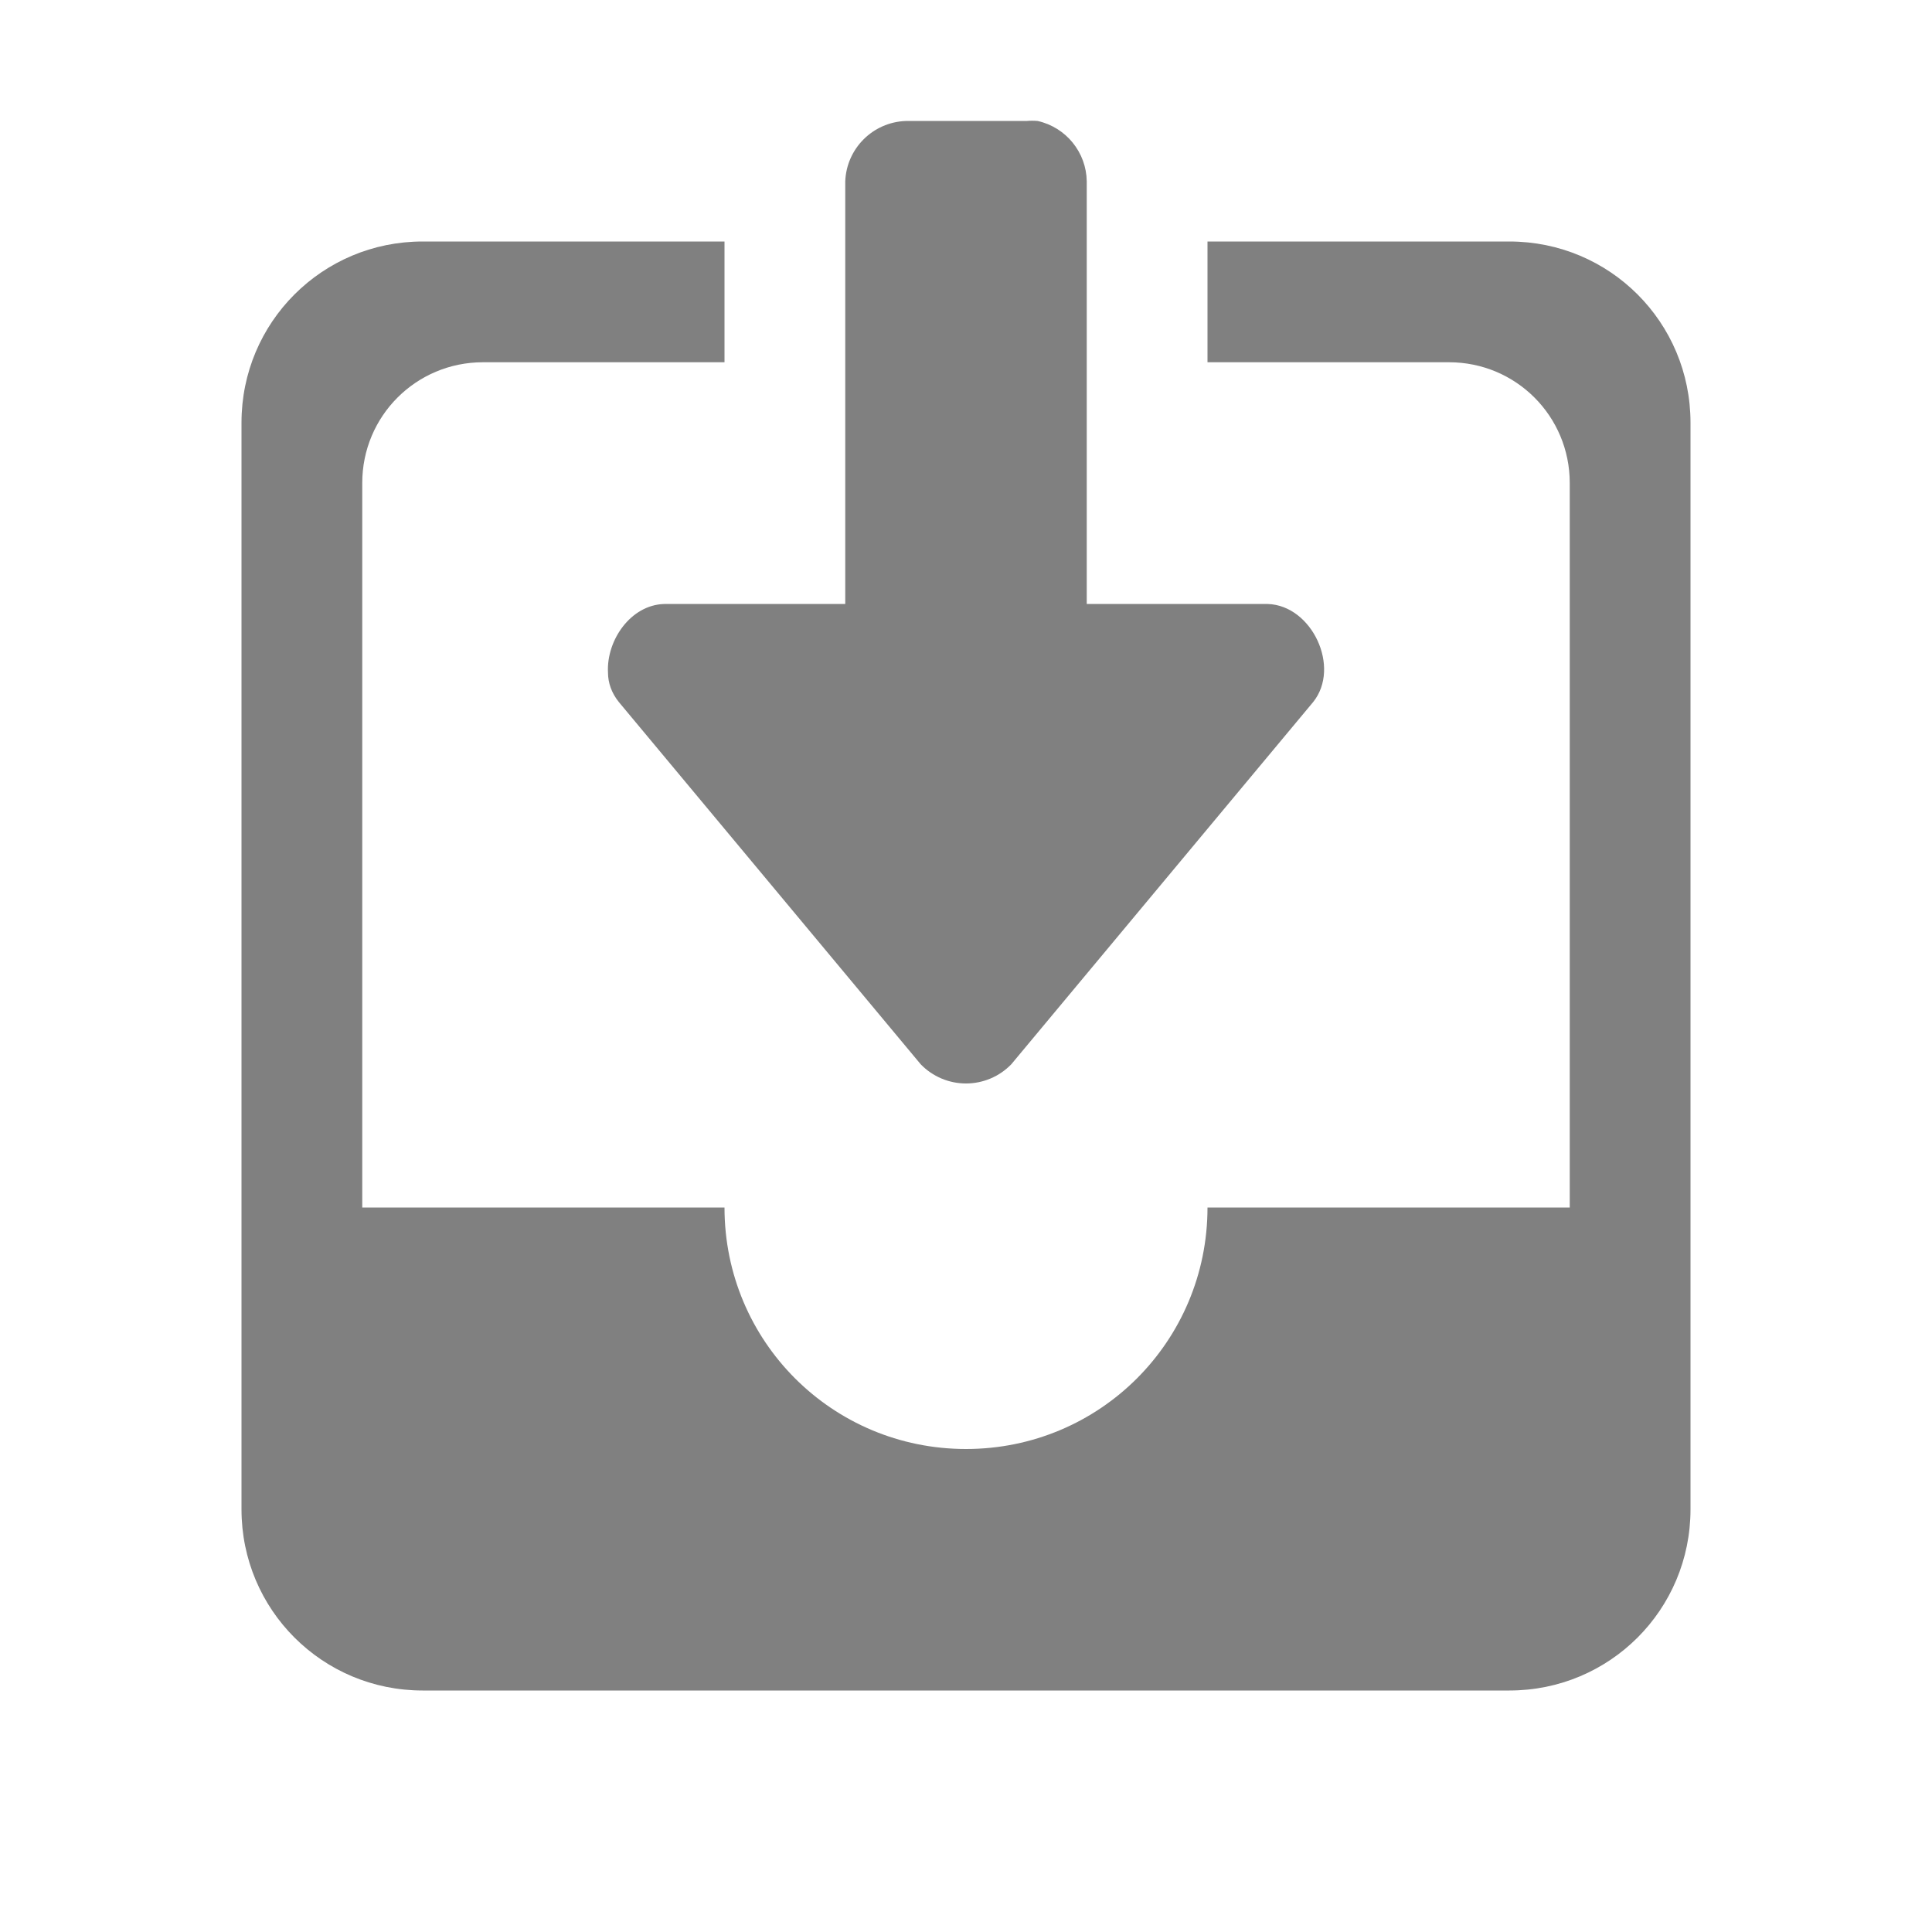
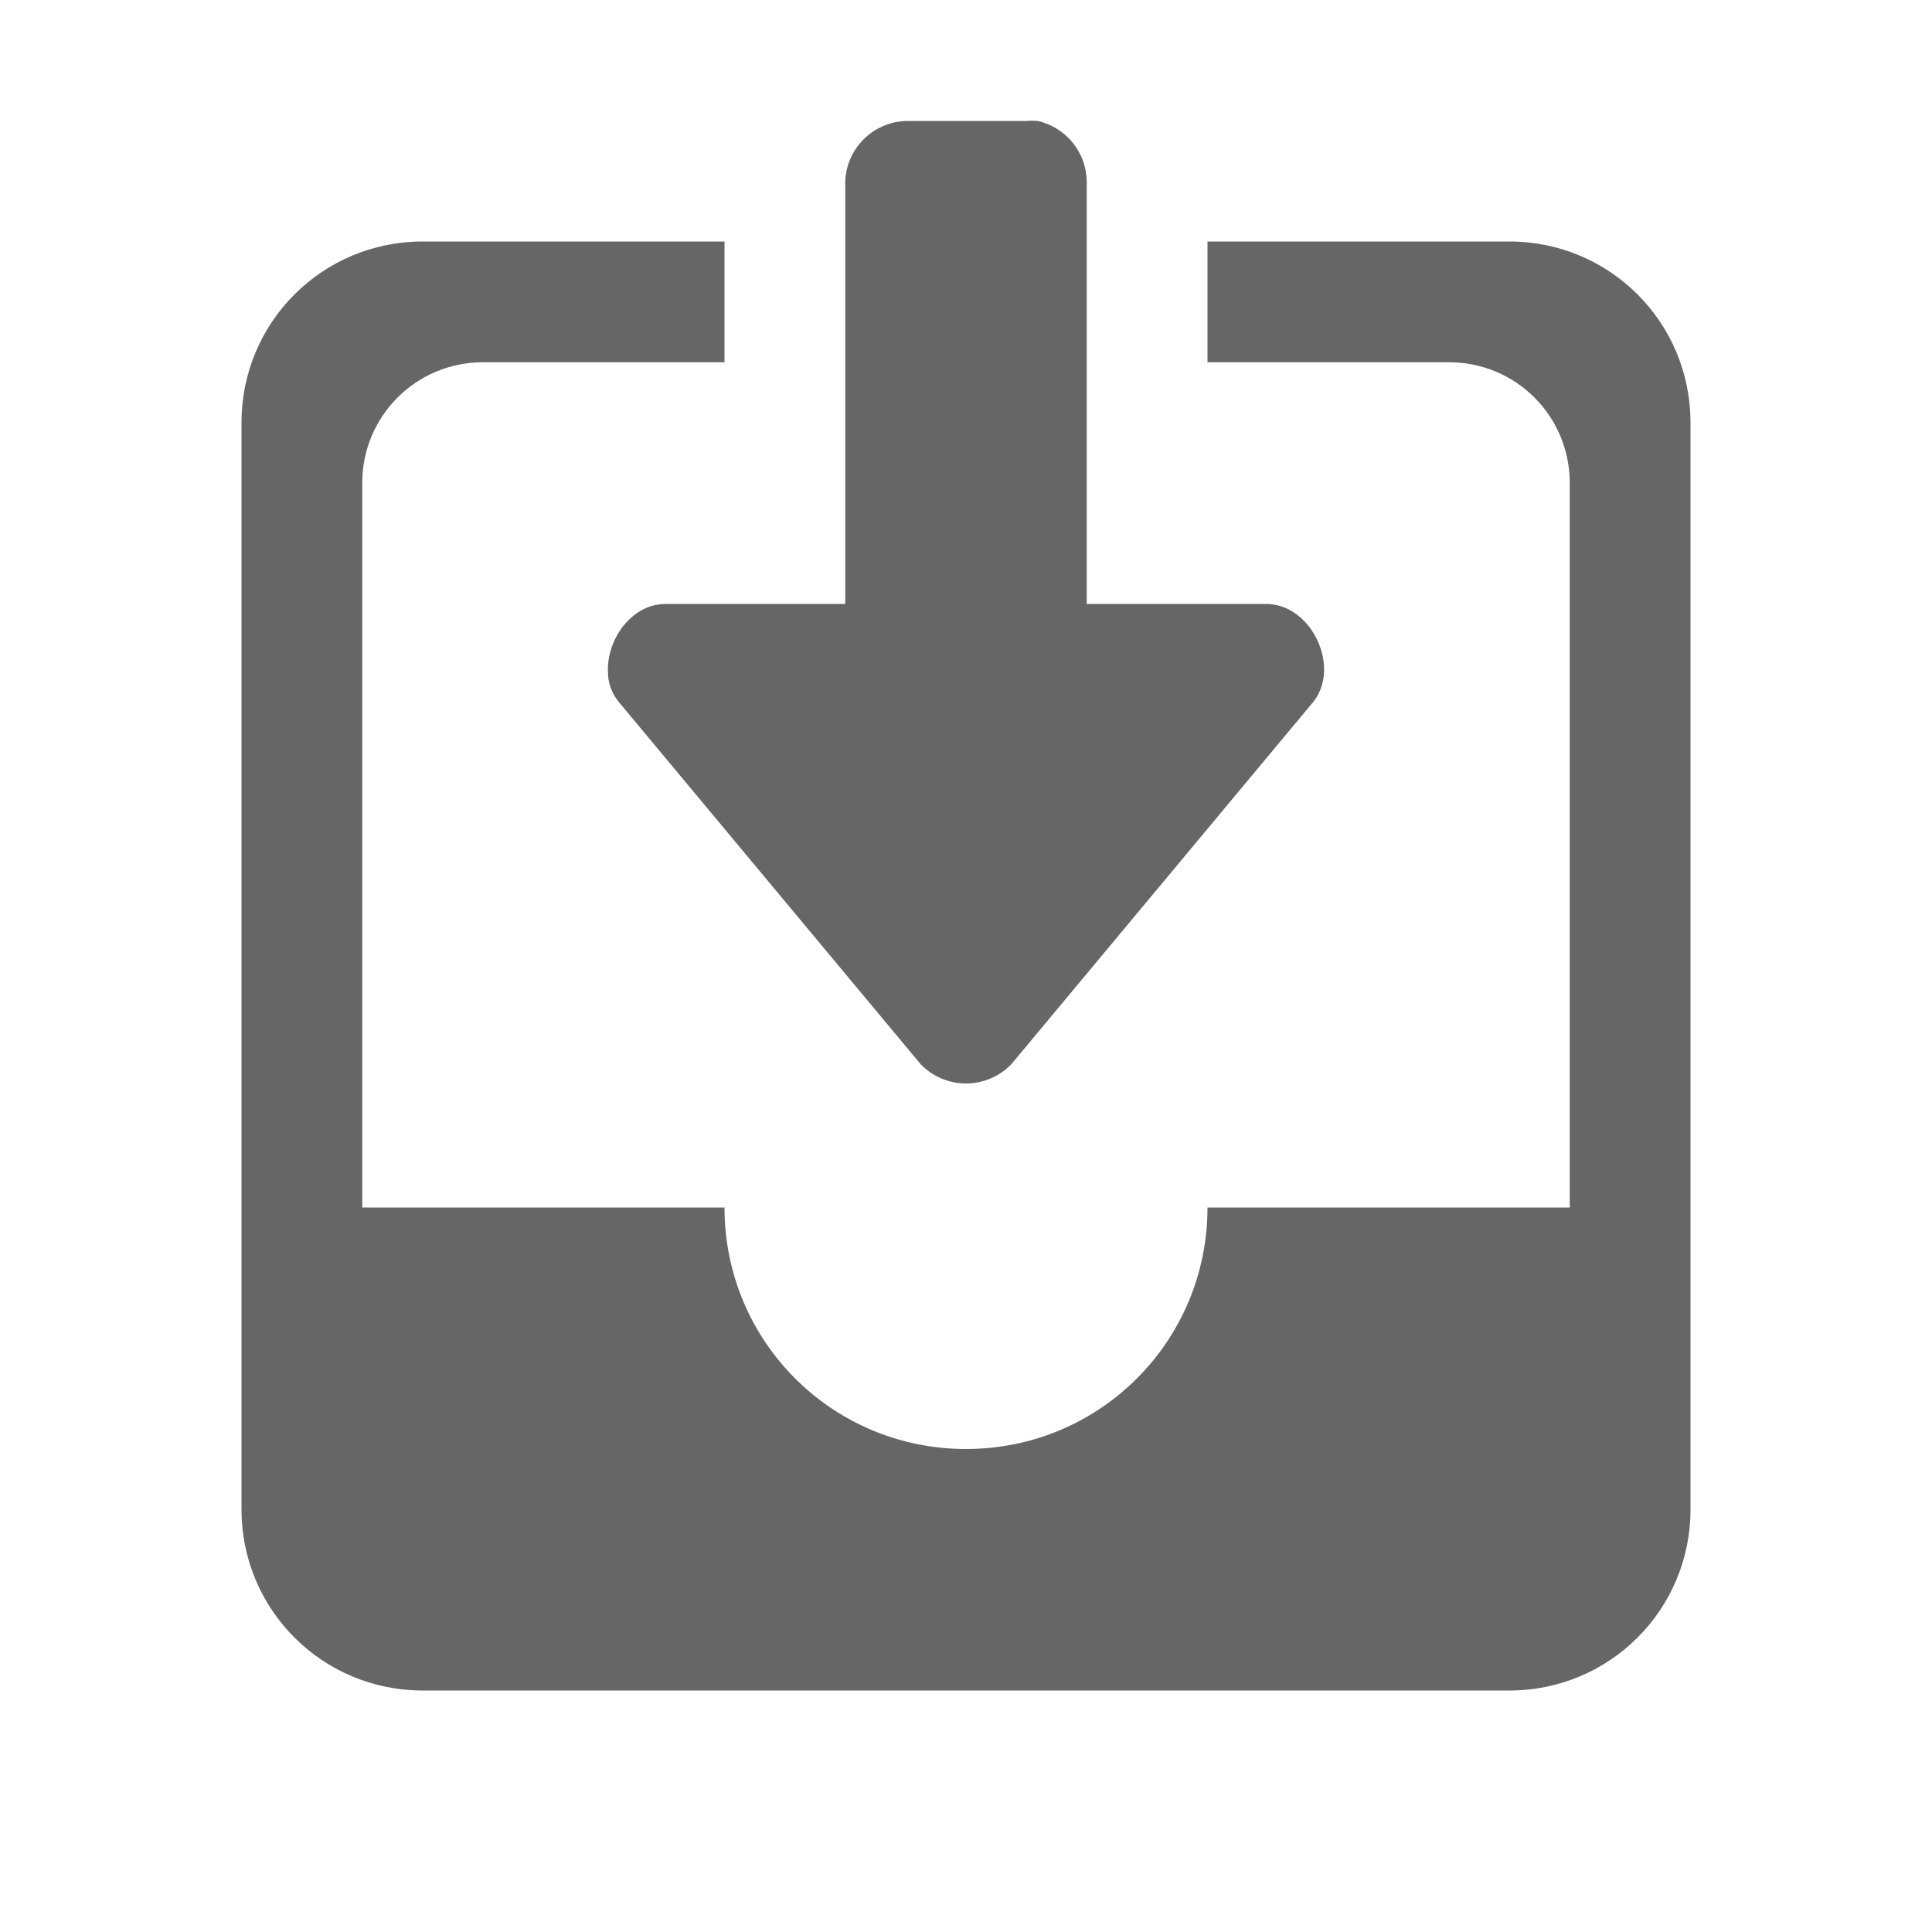
- <svg xmlns="http://www.w3.org/2000/svg" height="16" width="16" version="1.1" id="svg6">
-   <defs id="defs10" />
-   <g color="#bebebe" transform="translate(-1213 315)" id="g4" style="fill:#808080;fill-opacity:1">
-     <path d="M1220.5-313.998a.52.52 0 0 0-.5.5v3.5h-1.5c-.277.008-.478.3-.465.566 0 .09.032.174.09.246l2.5 3a.522.522 0 0 0 .75 0l2.5-3c.231-.288-.01-.8-.375-.812h-1.5v-3.5a.52.52 0 0 0-.406-.5.492.492 0 0 0-.094 0zm-4 .998c-.83 0-1.5.669-1.5 1.5v9c0 .831.67 1.5 1.5 1.5h9c.831 0 1.5-.669 1.5-1.5v-9c0-.831-.669-1.5-1.5-1.5h-2.5v1h2c.554 0 1 .446 1 1v6h-3c0 1.108-.892 2-2 2s-2-.892-2-2h-3v-6c0-.554.446-1 1-1h2v-1z" fill="#666" overflow="visible" style="marker:none;fill:#808080;fill-opacity:1" id="path2" />
+ <svg xmlns="http://www.w3.org/2000/svg" height="16" width="16">
+   <g color="#bebebe" transform="translate(-1213 315)">
+     <path d="M1220.5-313.998a.52.52 0 0 0-.5.5v3.5h-1.5c-.277.008-.478.3-.465.566 0 .09.032.174.09.246l2.5 3a.522.522 0 0 0 .75 0l2.5-3c.231-.288-.01-.8-.375-.812h-1.5v-3.5a.52.52 0 0 0-.406-.5.492.492 0 0 0-.094 0zm-4 .998c-.83 0-1.5.669-1.5 1.5v9c0 .831.67 1.5 1.5 1.5h9c.831 0 1.5-.669 1.5-1.5v-9c0-.831-.669-1.5-1.5-1.5h-2.5v1h2c.554 0 1 .446 1 1v6h-3c0 1.108-.892 2-2 2s-2-.892-2-2h-3v-6c0-.554.446-1 1-1h2v-1z" fill="#666" overflow="visible" style="marker:none" />
  </g>
</svg>
